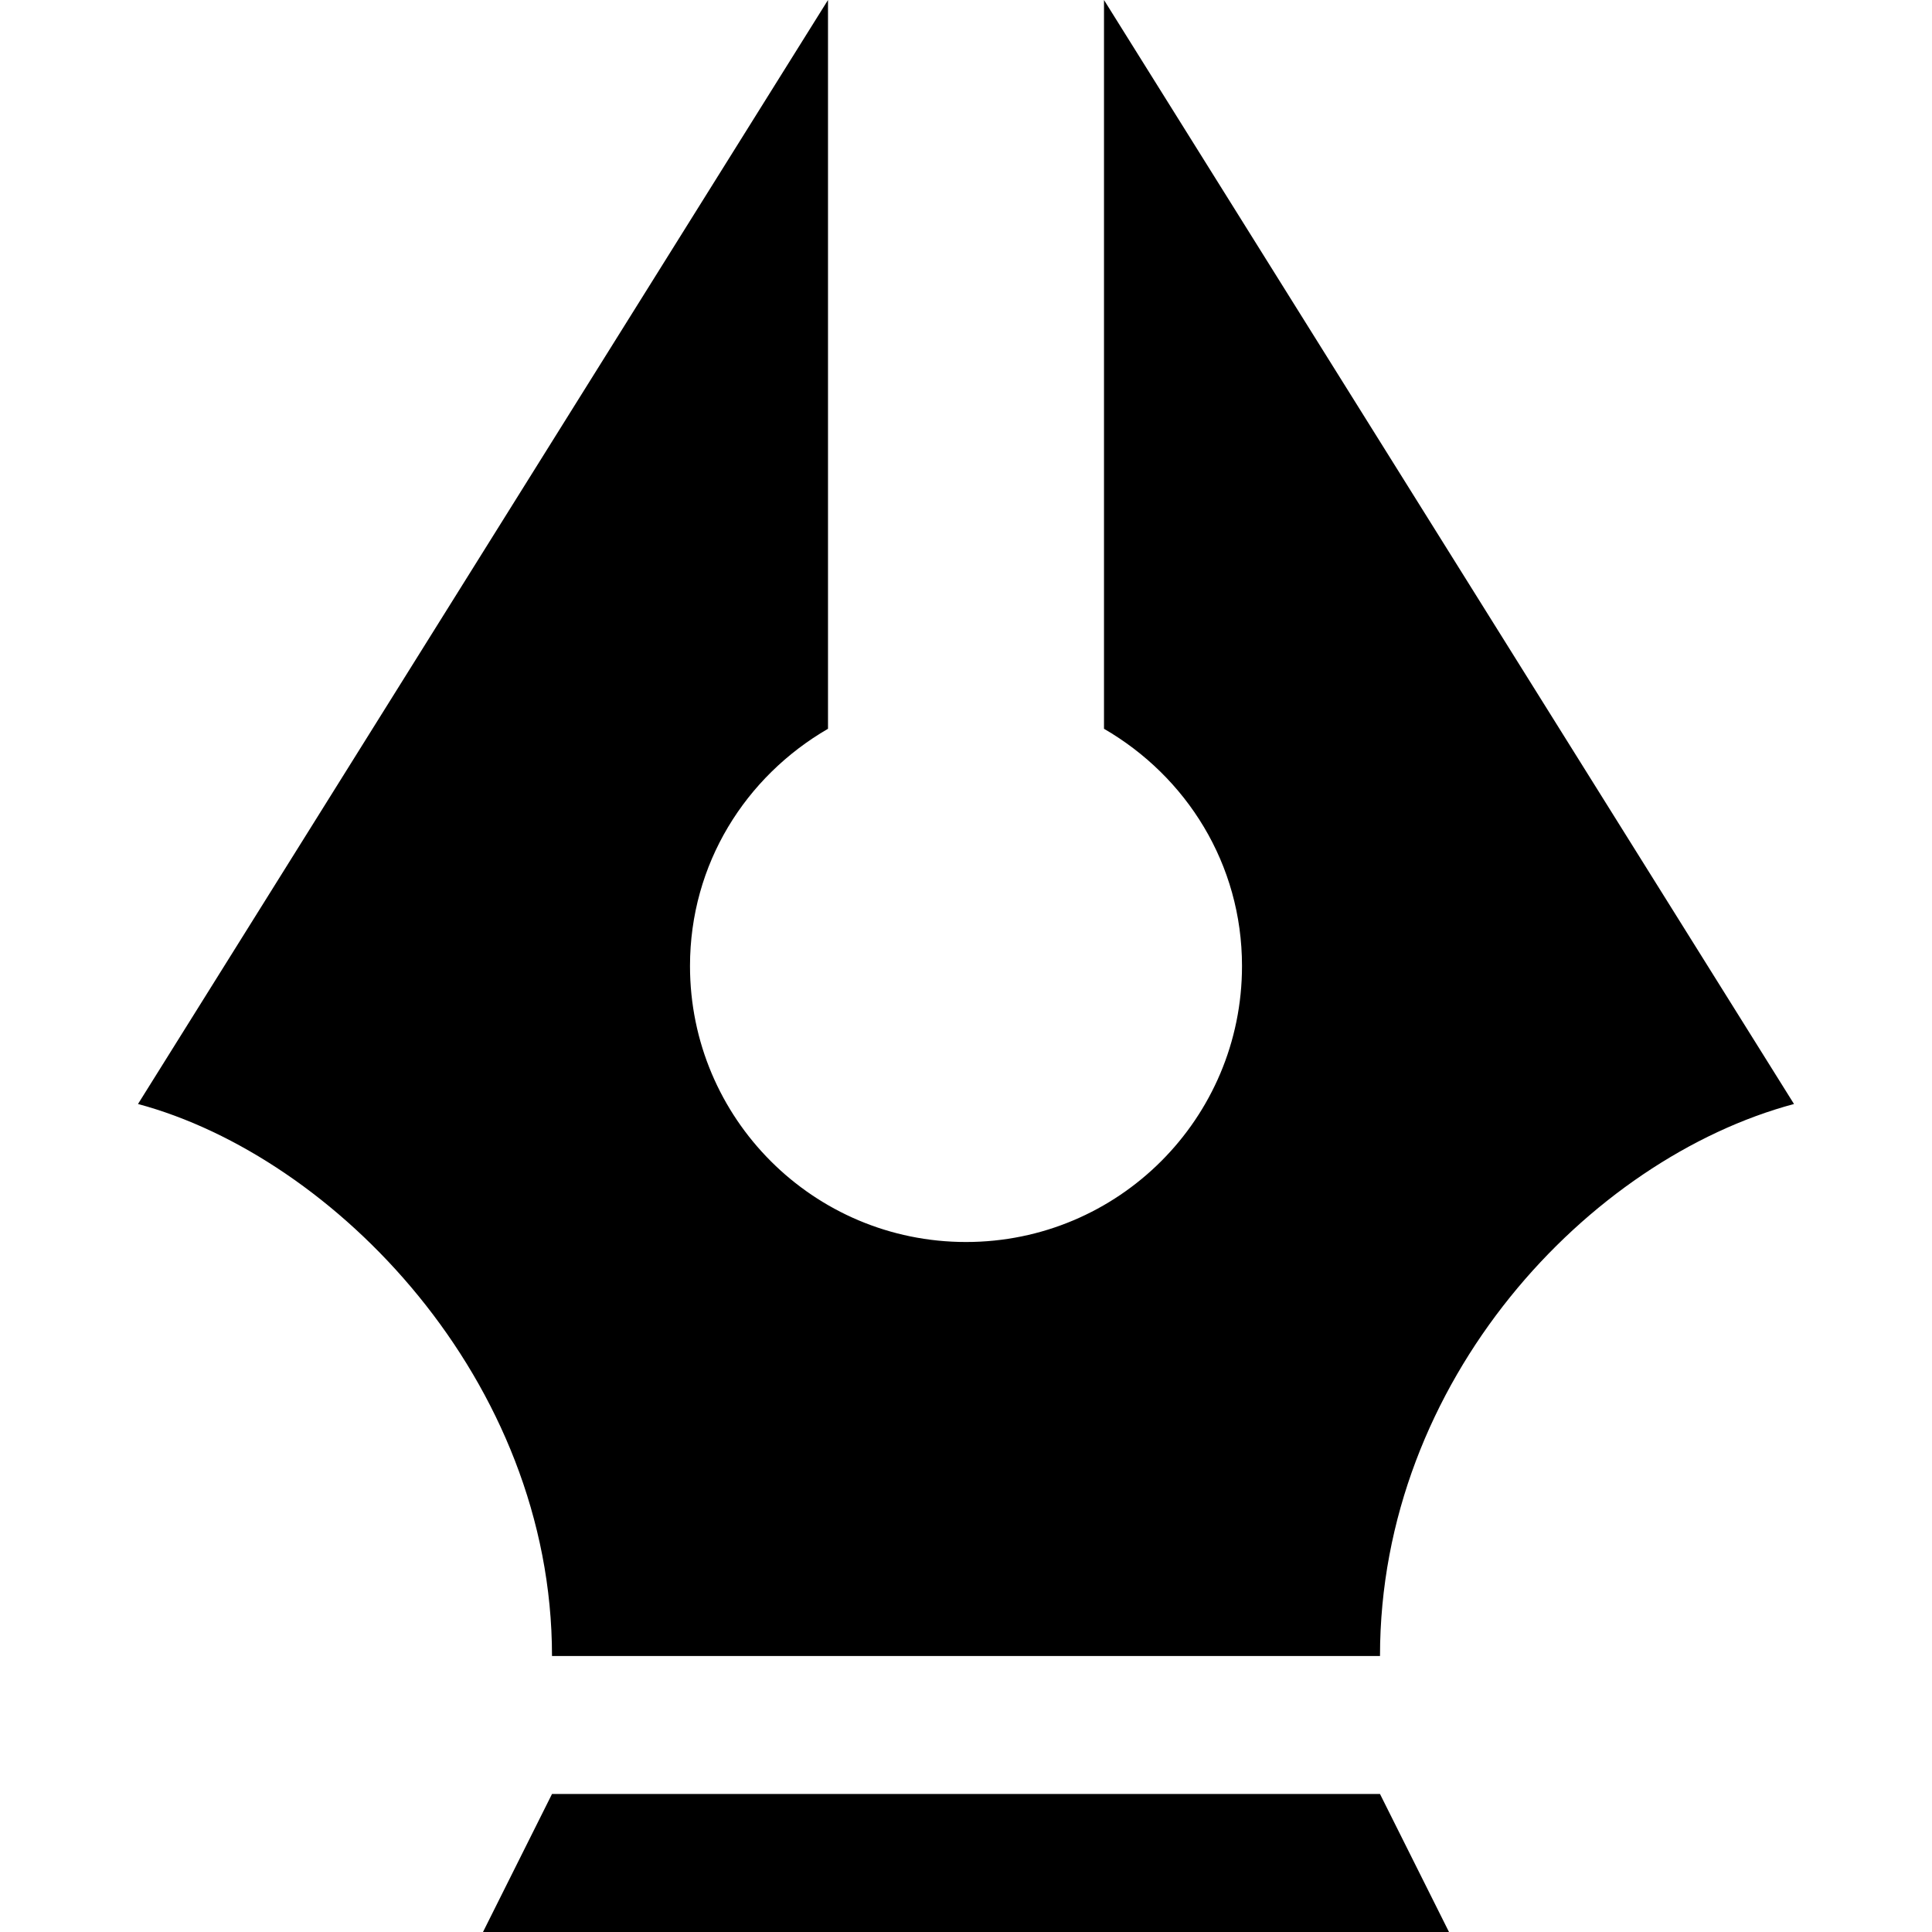
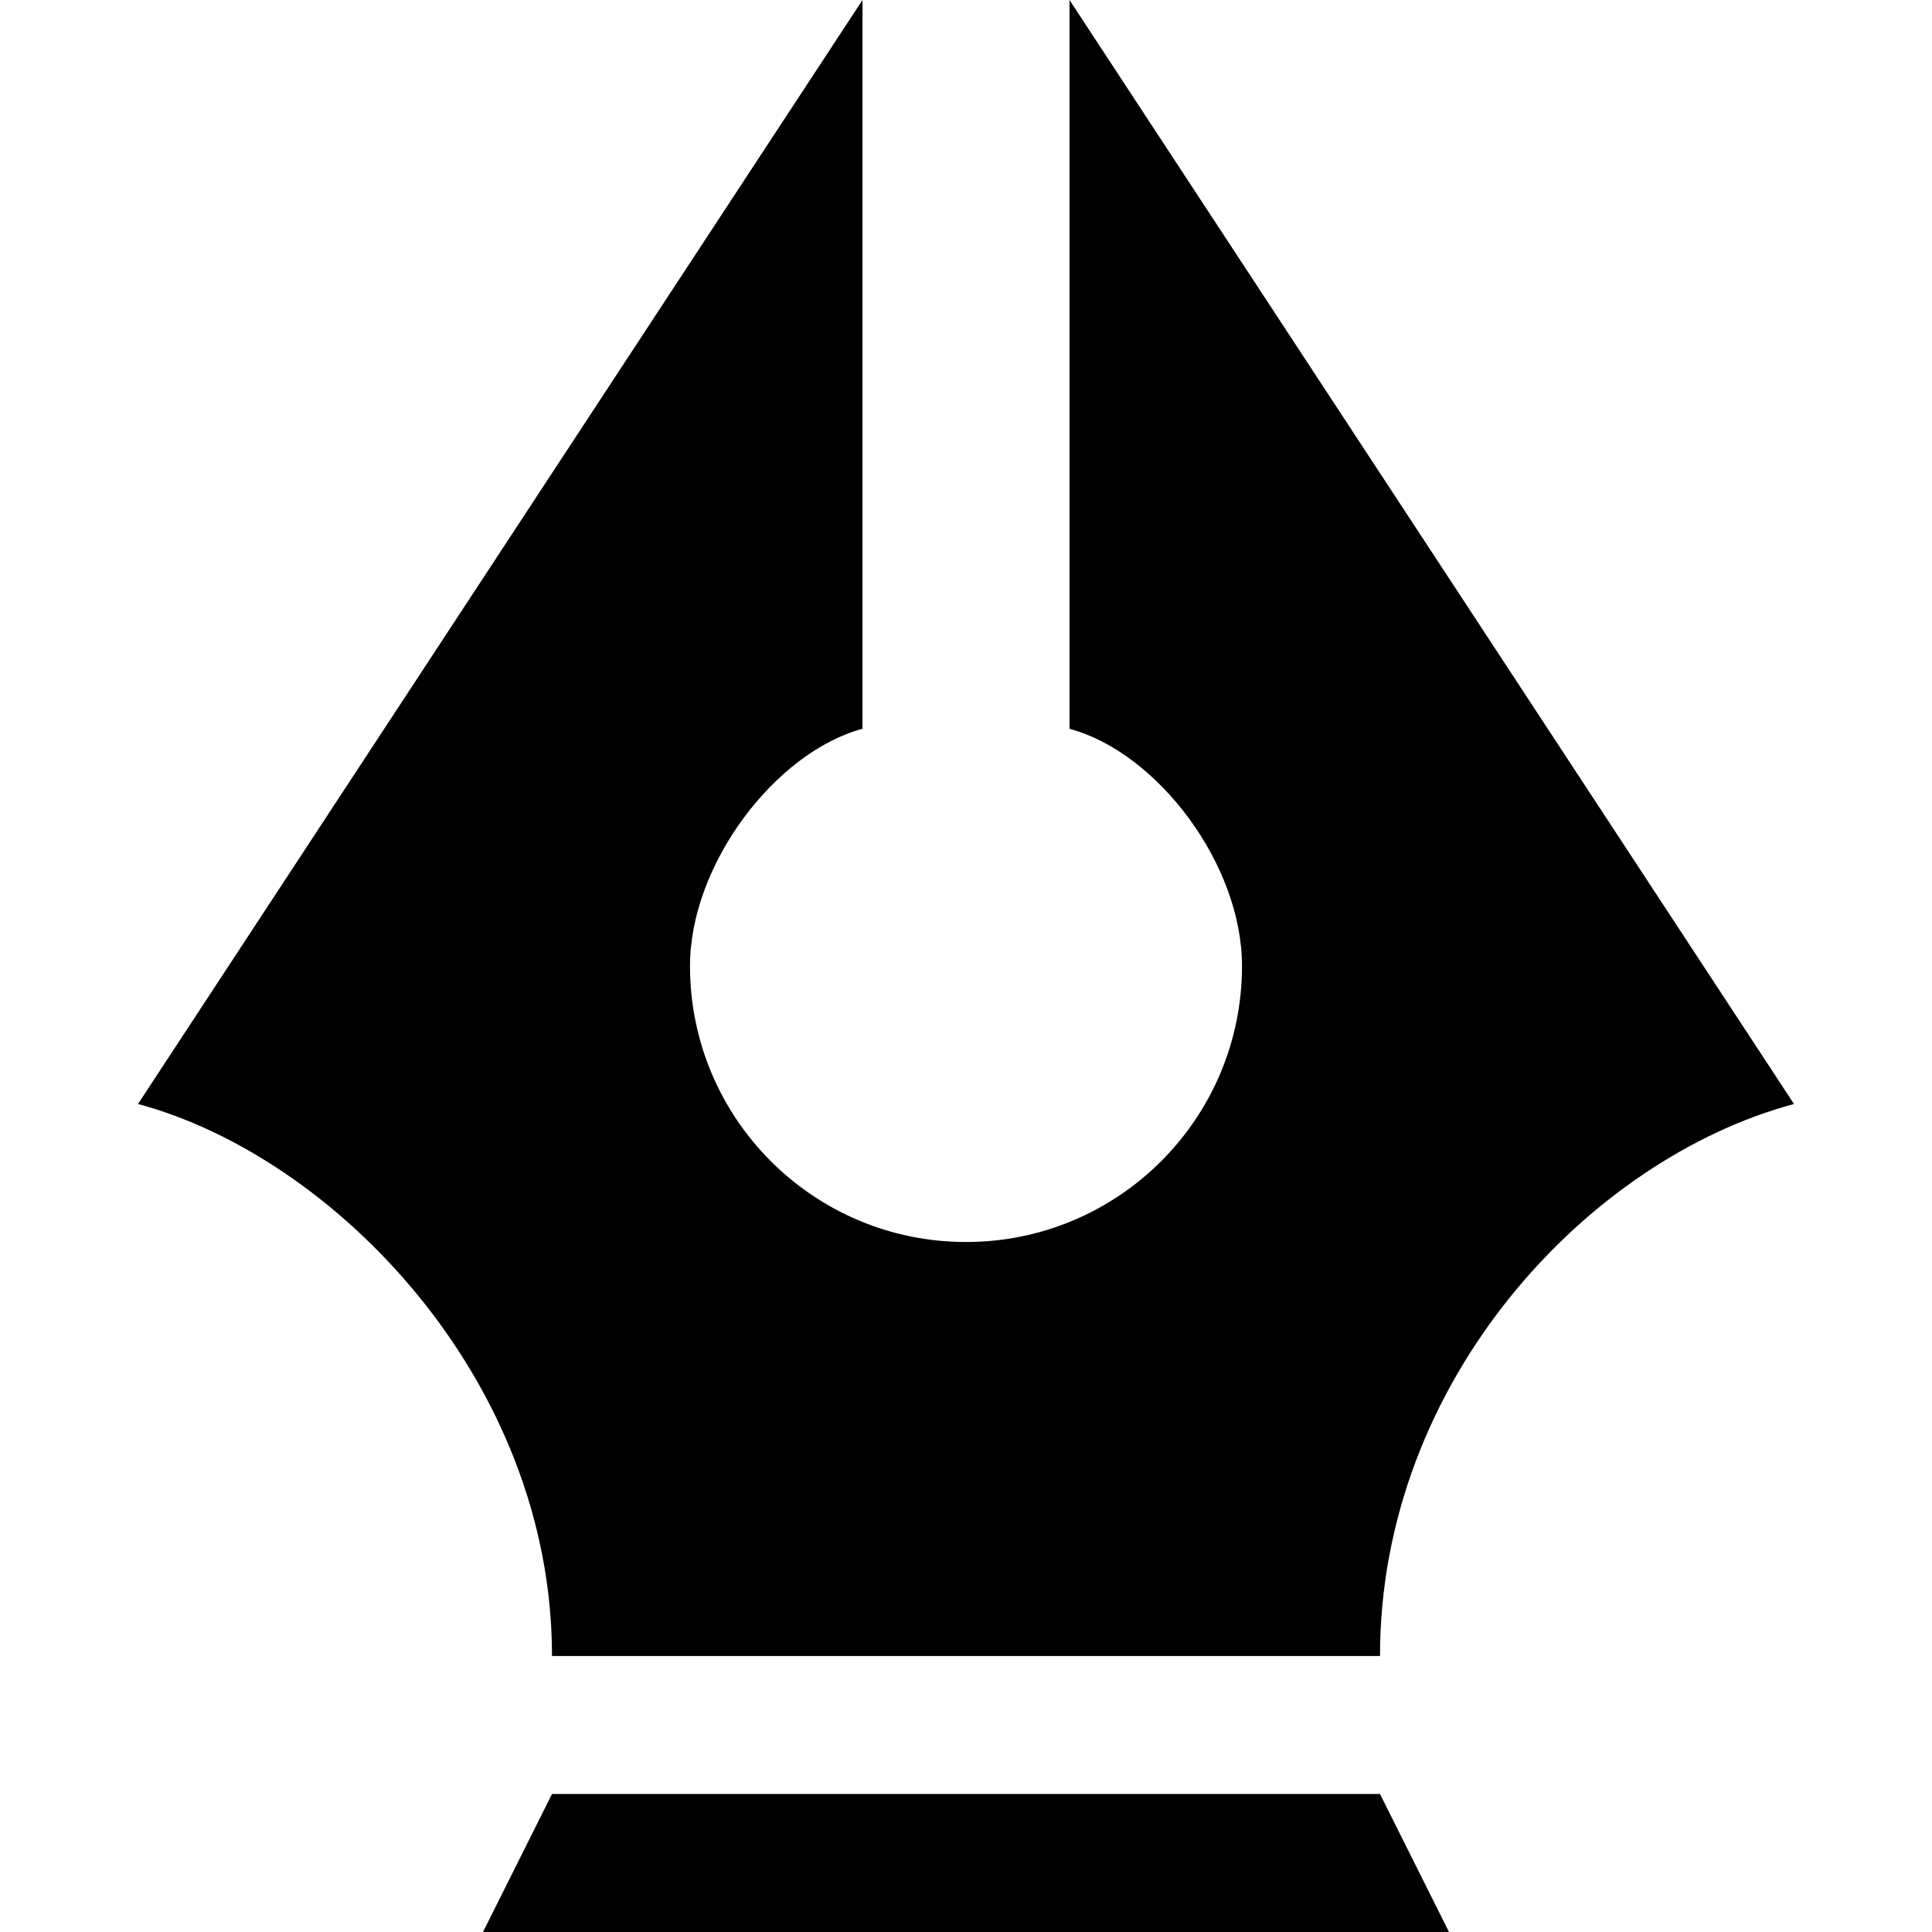
<svg xmlns="http://www.w3.org/2000/svg" version="1.1" width="100%" height="100%" viewBox="0 0 14 14" id="svg2">
  <defs id="defs6" />
  <rect width="14" height="14" x="0" y="0" id="canvas" style="fill:none;stroke:none;visibility:hidden" />
-   <path d="M 6,0 1,8 c 1.424,0.382 3,2 3,4 l 6,0 c 0,-2 1.514,-3.602 3,-4 L 8,0 8,5.281 C 8.597,5.627 9,6.26 9,7 9,8.105 8.105,9 7,9 5.895,9 5,8.105 5,7 5,6.26 5.403,5.627 6,5.281 z m -2,13 -0.5,1 7,0 -0.5,-1 z" id="stationery" style="fill:#000000;fill-opacity:1;stroke:none" />
+   <path d="M 6.25,0 1,8 c 1.424,0.382 3,2 3,4 l 6,0 c 0,-2 1.514,-3.602 3,-4 l -5.25,-8 0,5.281 C 8.384,5.451 9,6.26 9,7 9,8.105 8.105,9 7,9 5.895,9 5,8.105 5,7 5,6.26 5.623,5.449 6.25,5.281 z M 4,13 l -0.5,1 7,0 -0.5,-1 z" id="stationery" style="fill:#000000;fill-opacity:1;stroke:none" />
</svg>
